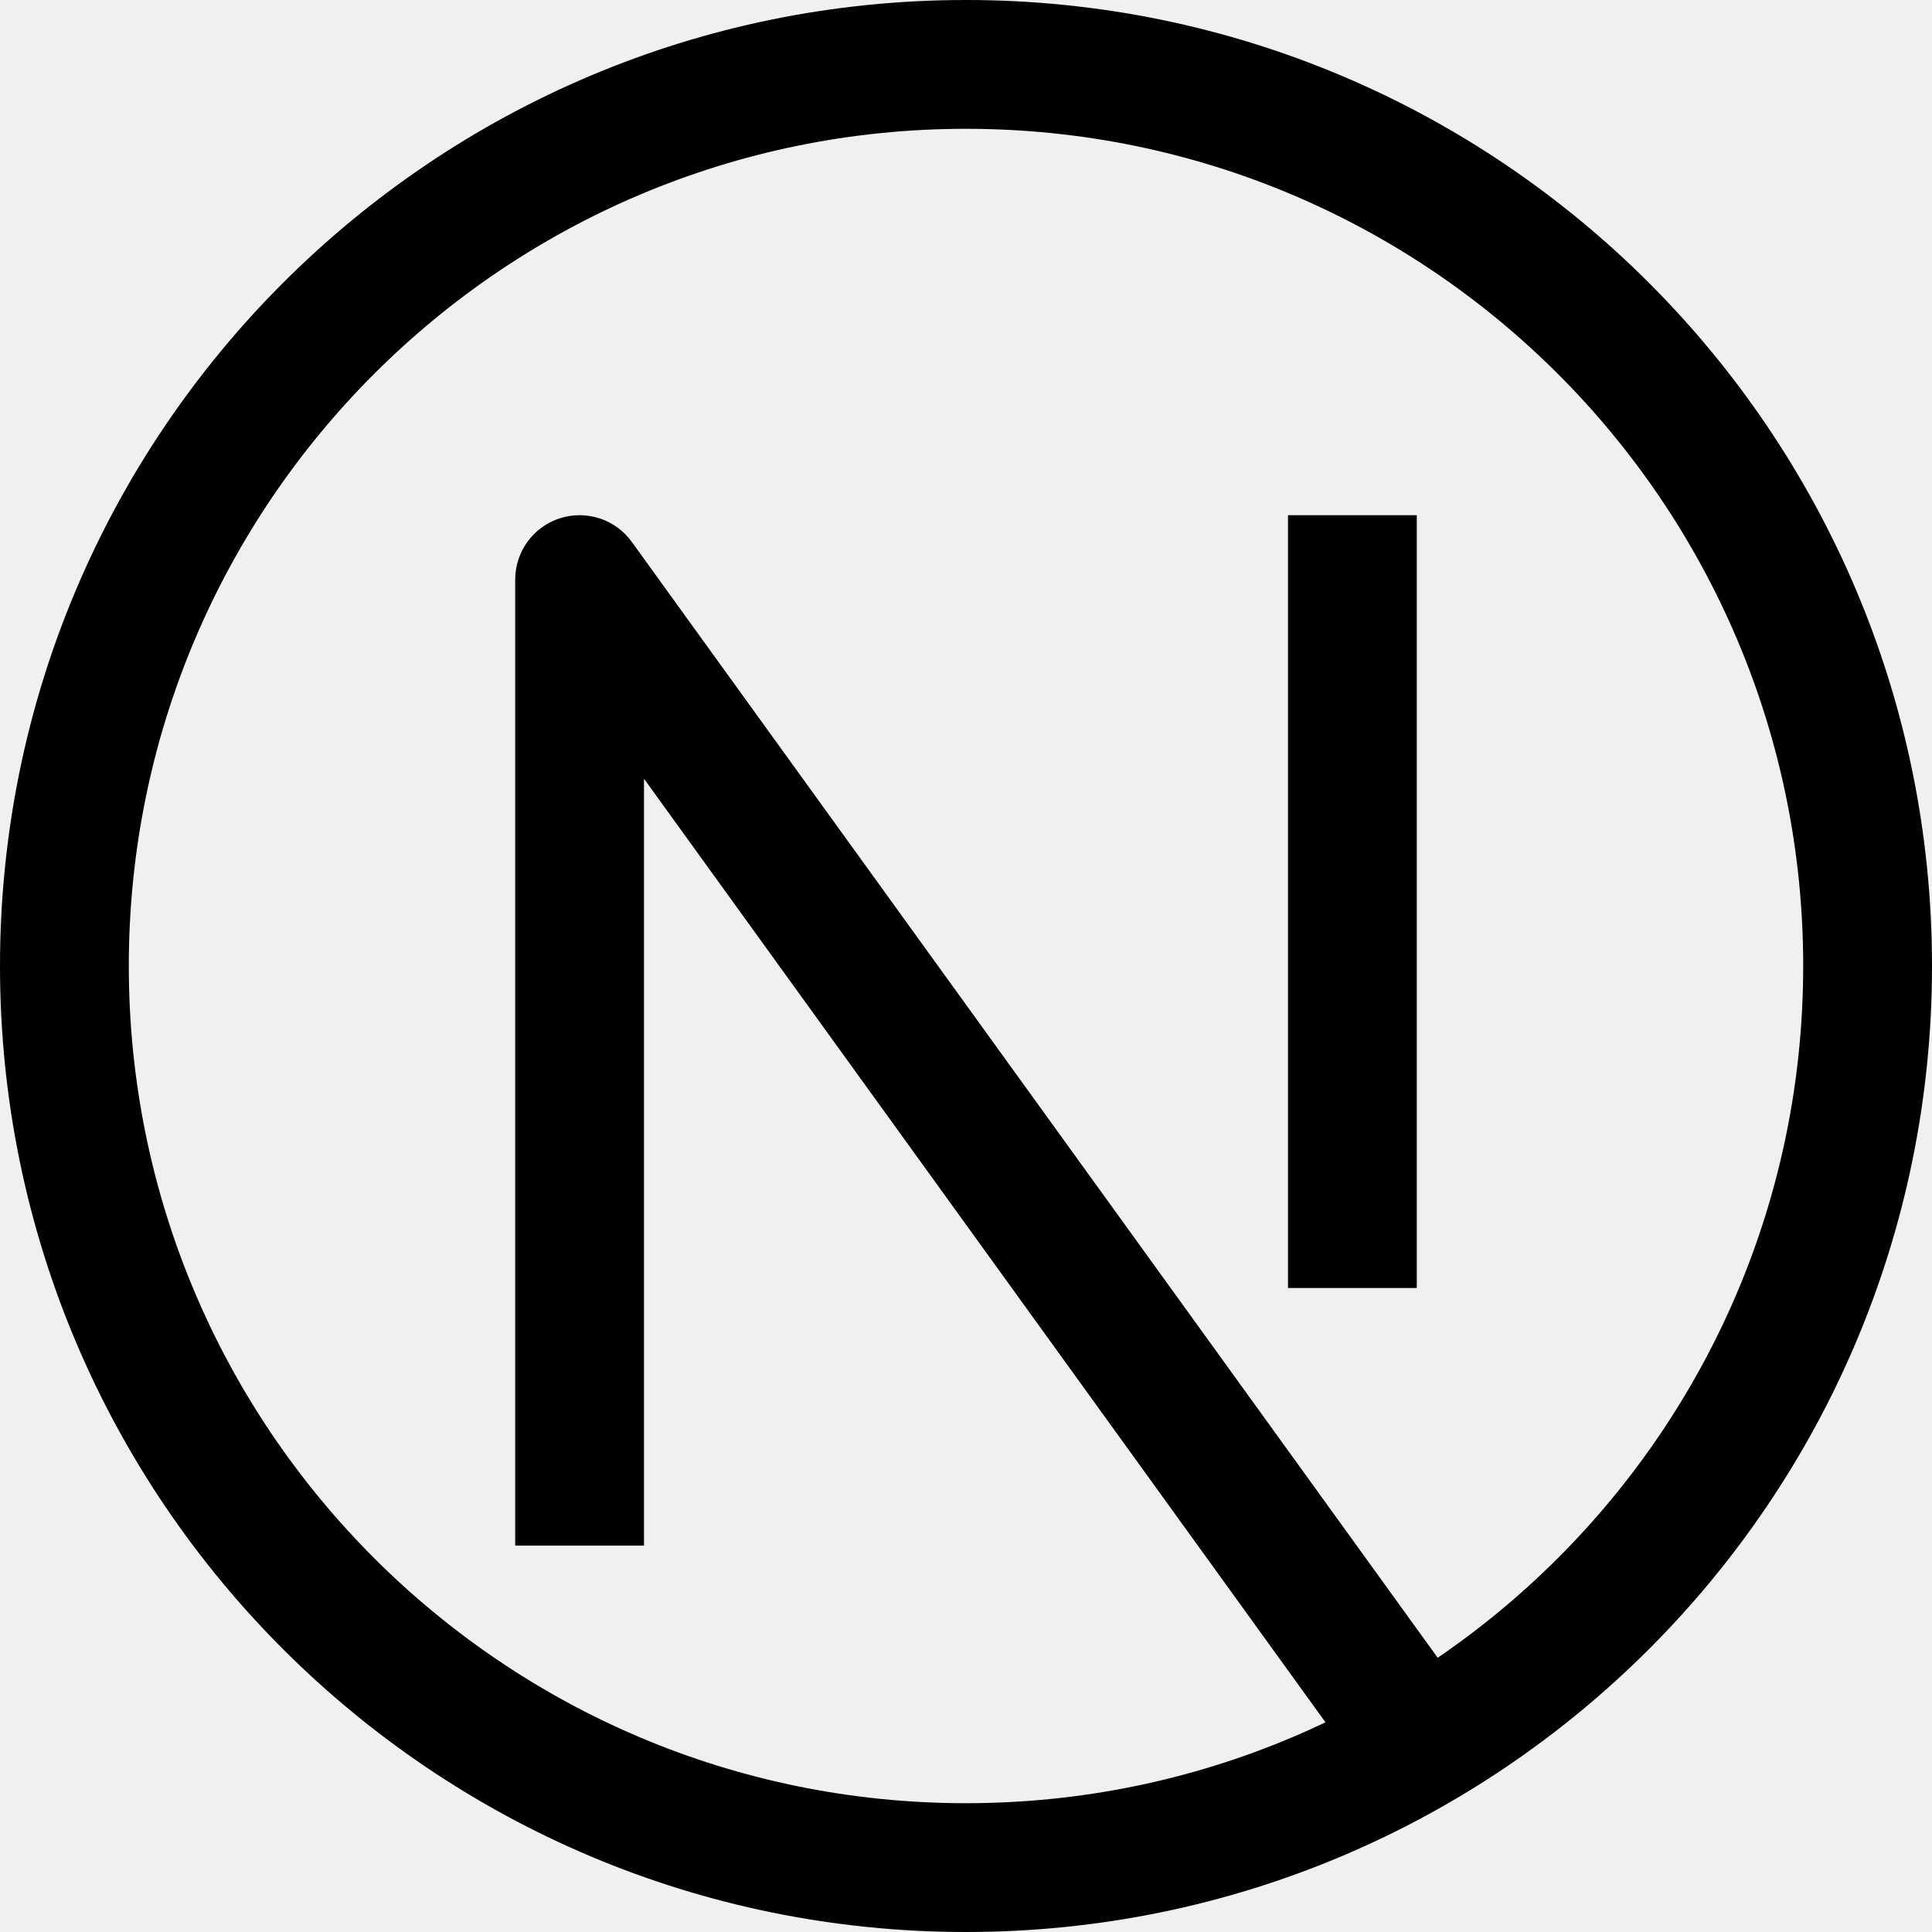
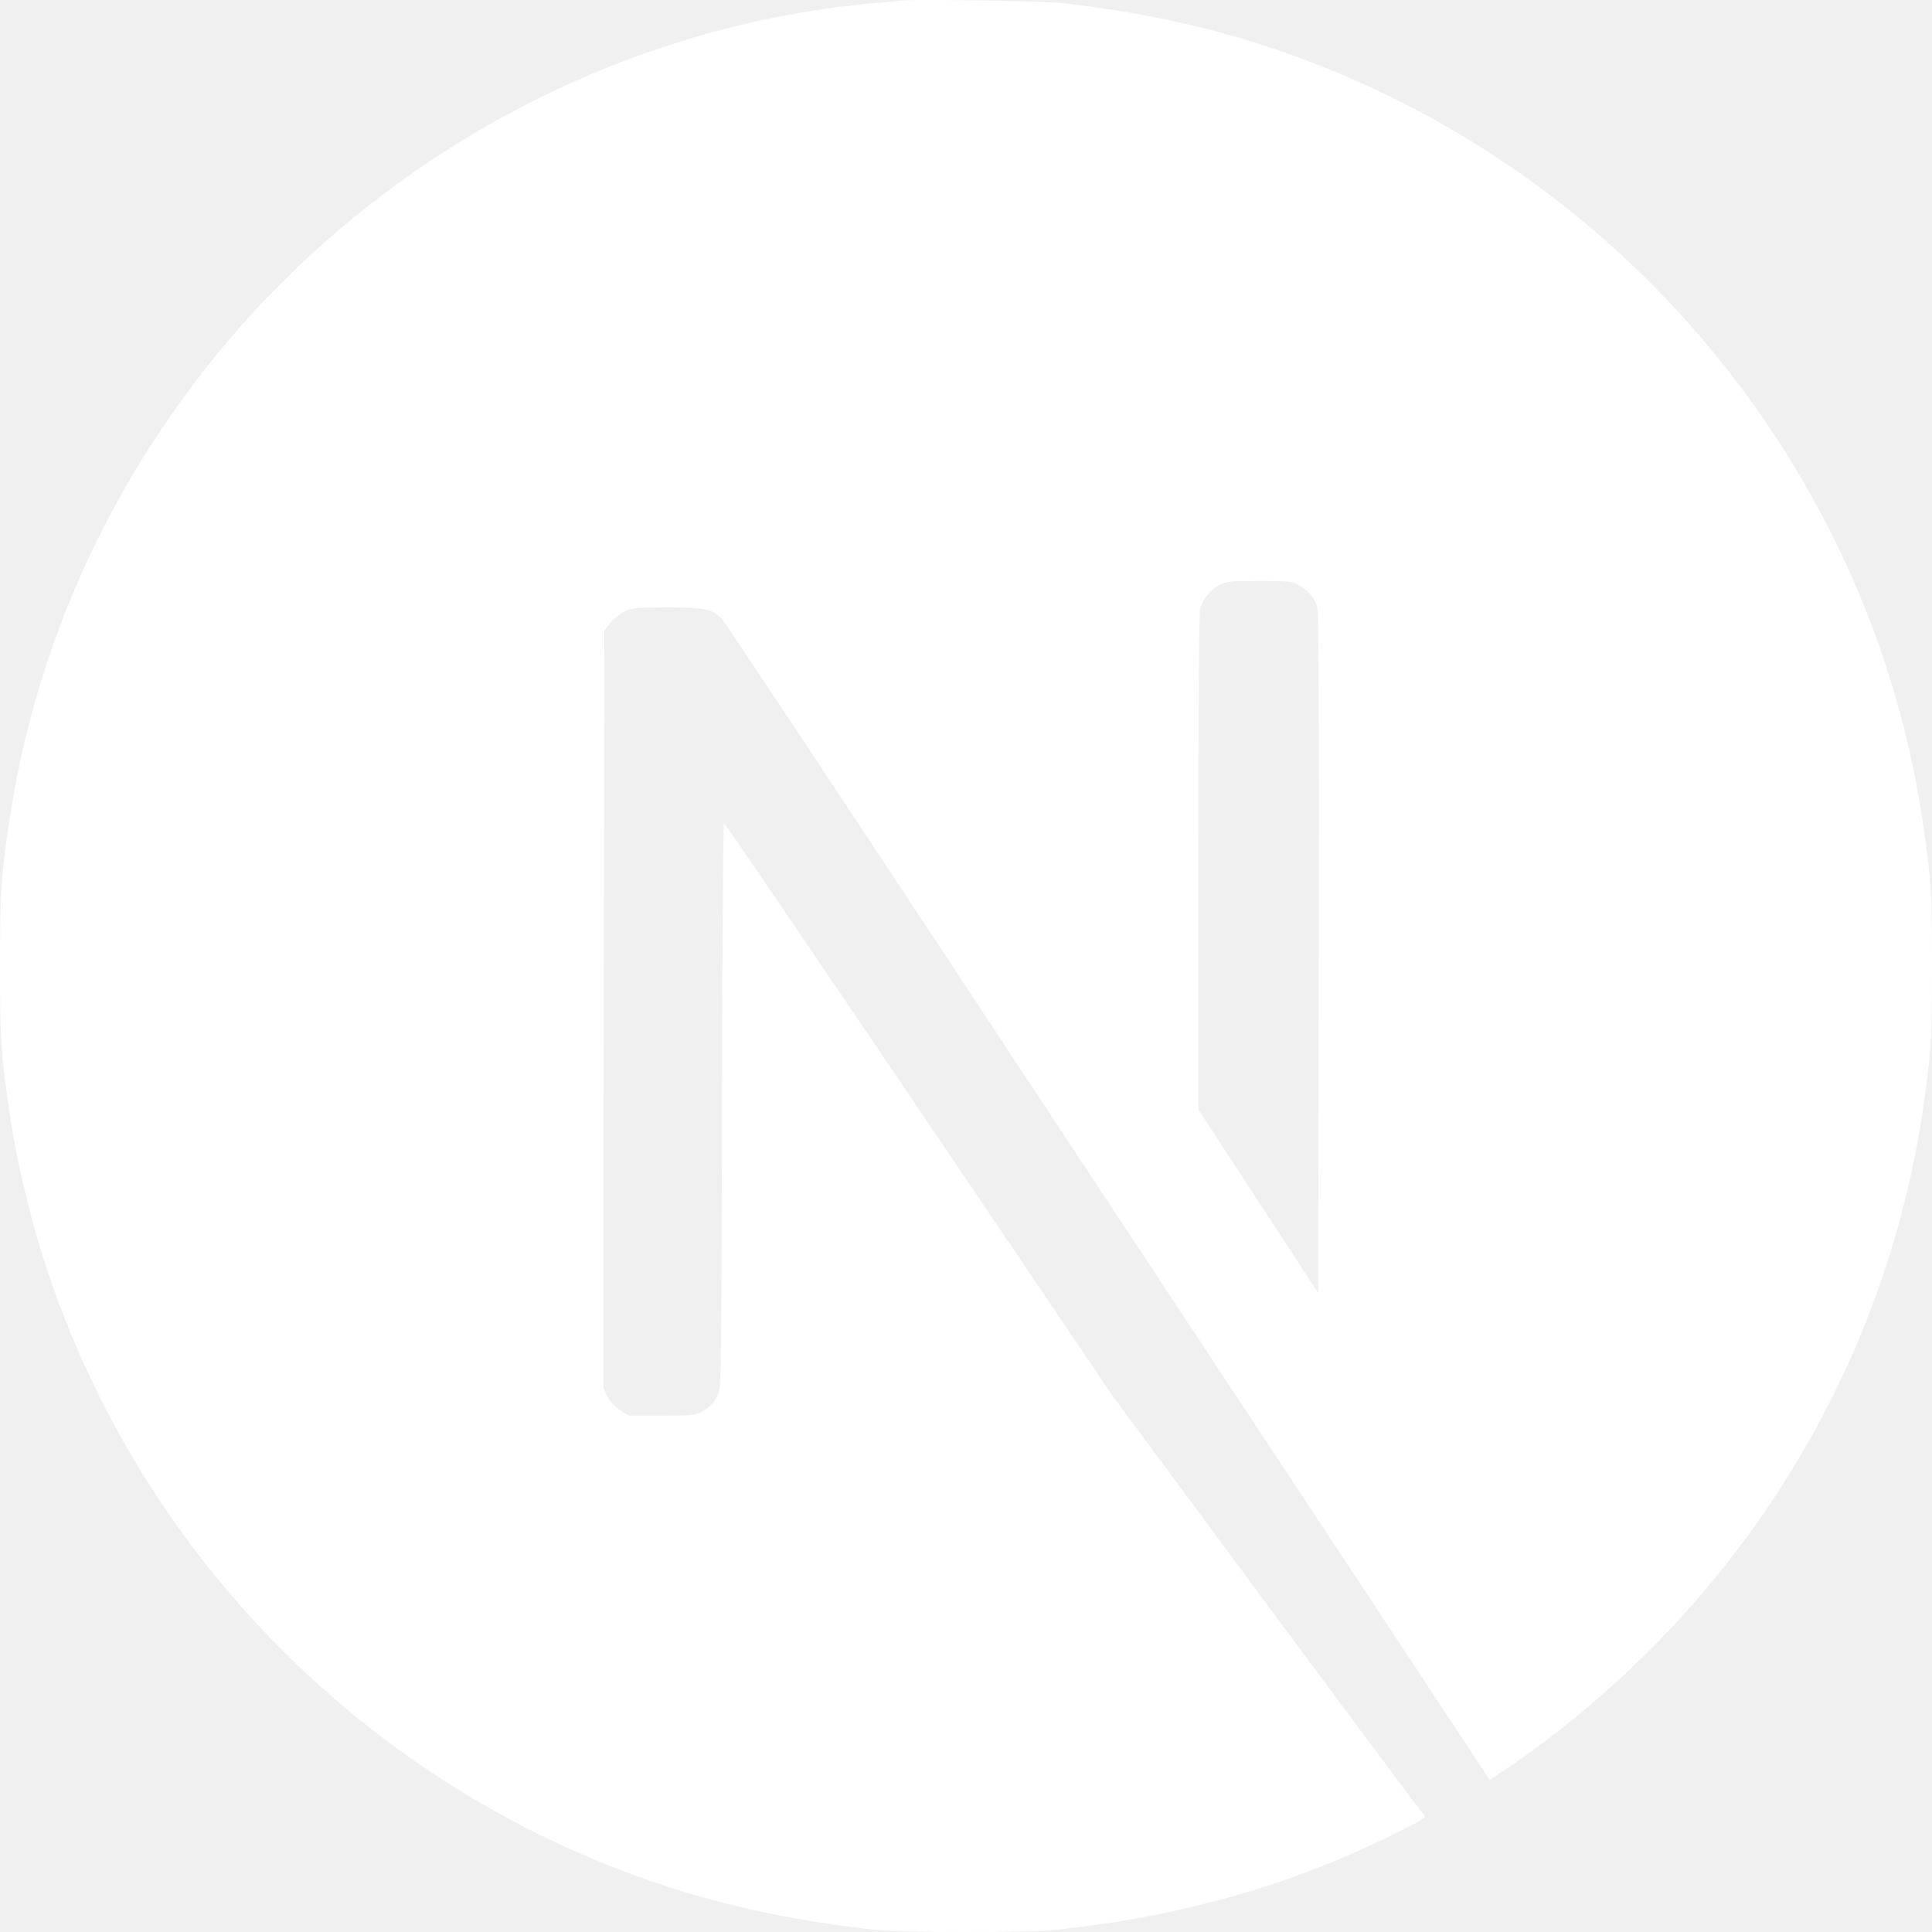
- <svg xmlns="http://www.w3.org/2000/svg" width="800px" height="800px" viewBox="0 0 15 15" fill="none">
-   <path d="M4.5 4.5L4.905 4.207C4.778 4.031 4.553 3.958 4.346 4.024C4.14 4.091 4 4.283 4 4.5H4.5ZM7.5 14C3.91 14 1 11.09 1 7.5H0C0 11.642 3.358 15 7.5 15V14ZM14 7.5C14 11.09 11.09 14 7.5 14V15C11.642 15 15 11.642 15 7.5H14ZM7.5 1C11.09 1 14 3.91 14 7.5H15C15 3.358 11.642 0 7.5 0V1ZM7.5 0C3.358 0 0 3.358 0 7.5H1C1 3.91 3.91 1 7.5 1V0ZM5 12V4.5H4V12H5ZM4.095 4.793L10.595 13.793L11.405 13.207L4.905 4.207L4.095 4.793ZM10 4V10H11V4H10Z" fill="#000000" />
+ <svg xmlns="http://www.w3.org/2000/svg" width="800px" height="800px" viewBox="0 0 256 256" version="1.1" preserveAspectRatio="xMidYMid" fill="#000000">
+   <g id="SVGRepo_bgCarrier" stroke-width="0" />
+   <g id="SVGRepo_tracerCarrier" stroke-linecap="round" stroke-linejoin="round" />
+   <g id="SVGRepo_iconCarrier">
+     <g>
+       <path d="M119.617,0.069 C119.066,0.119 117.315,0.294 115.738,0.419 C79.378,3.697 45.319,23.313 23.748,53.463 C11.736,70.227 4.054,89.243 1.151,109.385 C0.125,116.415 0,118.492 0,128.025 C0,137.558 0.125,139.635 1.151,146.666 C8.108,194.73 42.316,235.114 88.712,250.076 C97.02,252.754 105.778,254.58 115.738,255.681 C119.617,256.106 136.383,256.106 140.262,255.681 C157.454,253.779 172.018,249.526 186.382,242.195 C188.584,241.069 189.01,240.769 188.709,240.518 C188.509,240.368 179.125,227.783 167.864,212.57 L147.394,184.922 L121.744,146.966 C107.63,126.098 96.019,109.034 95.919,109.034 C95.819,109.009 95.718,125.873 95.668,146.465 C95.593,182.52 95.568,183.971 95.118,184.822 C94.467,186.048 93.967,186.549 92.916,187.099 C92.115,187.499 91.414,187.574 87.636,187.574 L83.306,187.574 L82.155,186.849 C81.404,186.373 80.854,185.748 80.479,185.022 L79.953,183.896 L80.003,133.73 L80.078,83.538 L80.854,82.562 C81.254,82.037 82.105,81.361 82.706,81.036 C83.732,80.536 84.132,80.486 88.461,80.486 C93.566,80.486 94.417,80.686 95.743,82.137 C96.119,82.537 110.007,103.455 126.624,128.651 C143.24,153.846 165.962,188.25 177.123,205.139 L197.393,235.84 L198.419,235.164 C207.503,229.259 217.112,220.852 224.719,212.095 C240.91,193.504 251.345,170.836 254.849,146.666 C255.875,139.635 256,137.558 256,128.025 C256,118.492 255.875,116.415 254.849,109.385 C247.892,61.32 213.684,20.936 167.288,5.974 C159.105,3.322 150.397,1.495 140.637,0.394 C138.235,0.144 121.694,-0.131 119.617,0.069 L119.617,0.069 Z M172.018,77.483 C173.219,78.084 174.195,79.235 174.545,80.436 C174.746,81.086 174.796,94.998 174.746,126.349 L174.671,171.336 L166.738,159.176 L158.78,147.016 L158.78,114.314 C158.78,93.171 158.88,81.286 159.03,80.711 C159.431,79.31 160.307,78.209 161.508,77.558 C162.534,77.033 162.909,76.983 166.838,76.983 C170.542,76.983 171.192,77.033 172.018,77.483 Z" fill="#ffffff"> </path>
+     </g>
+   </g>
</svg>
